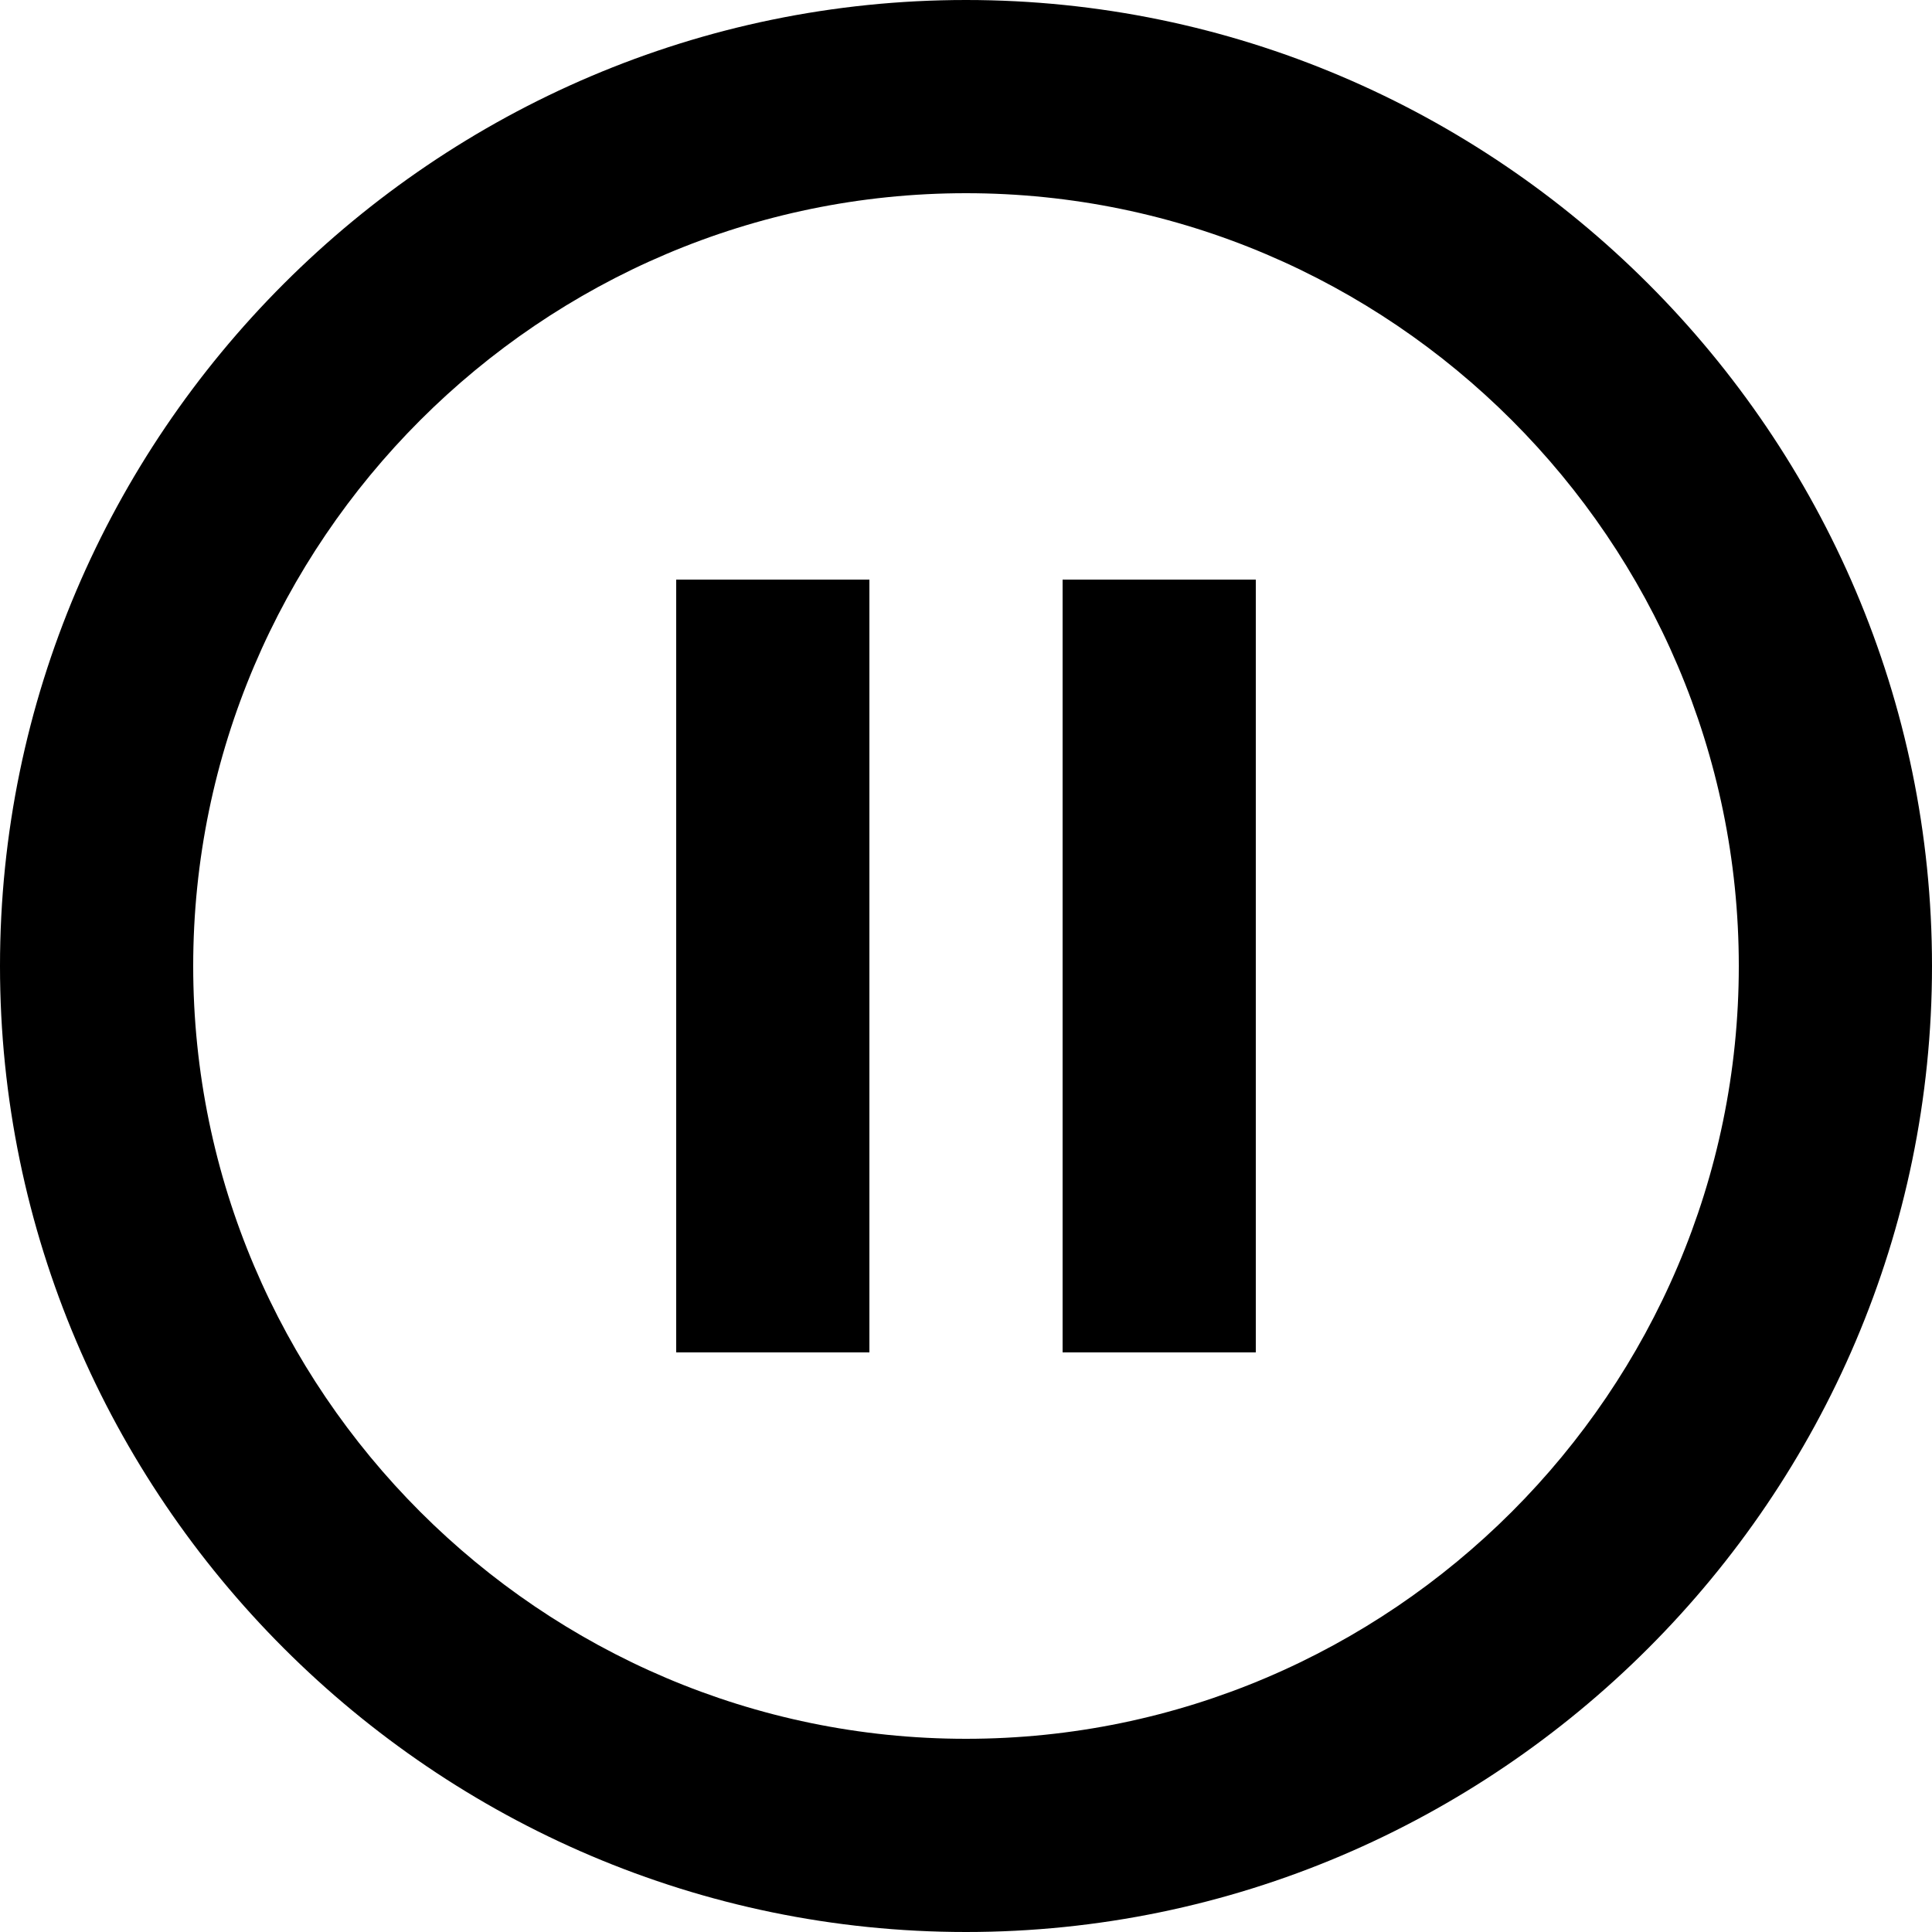
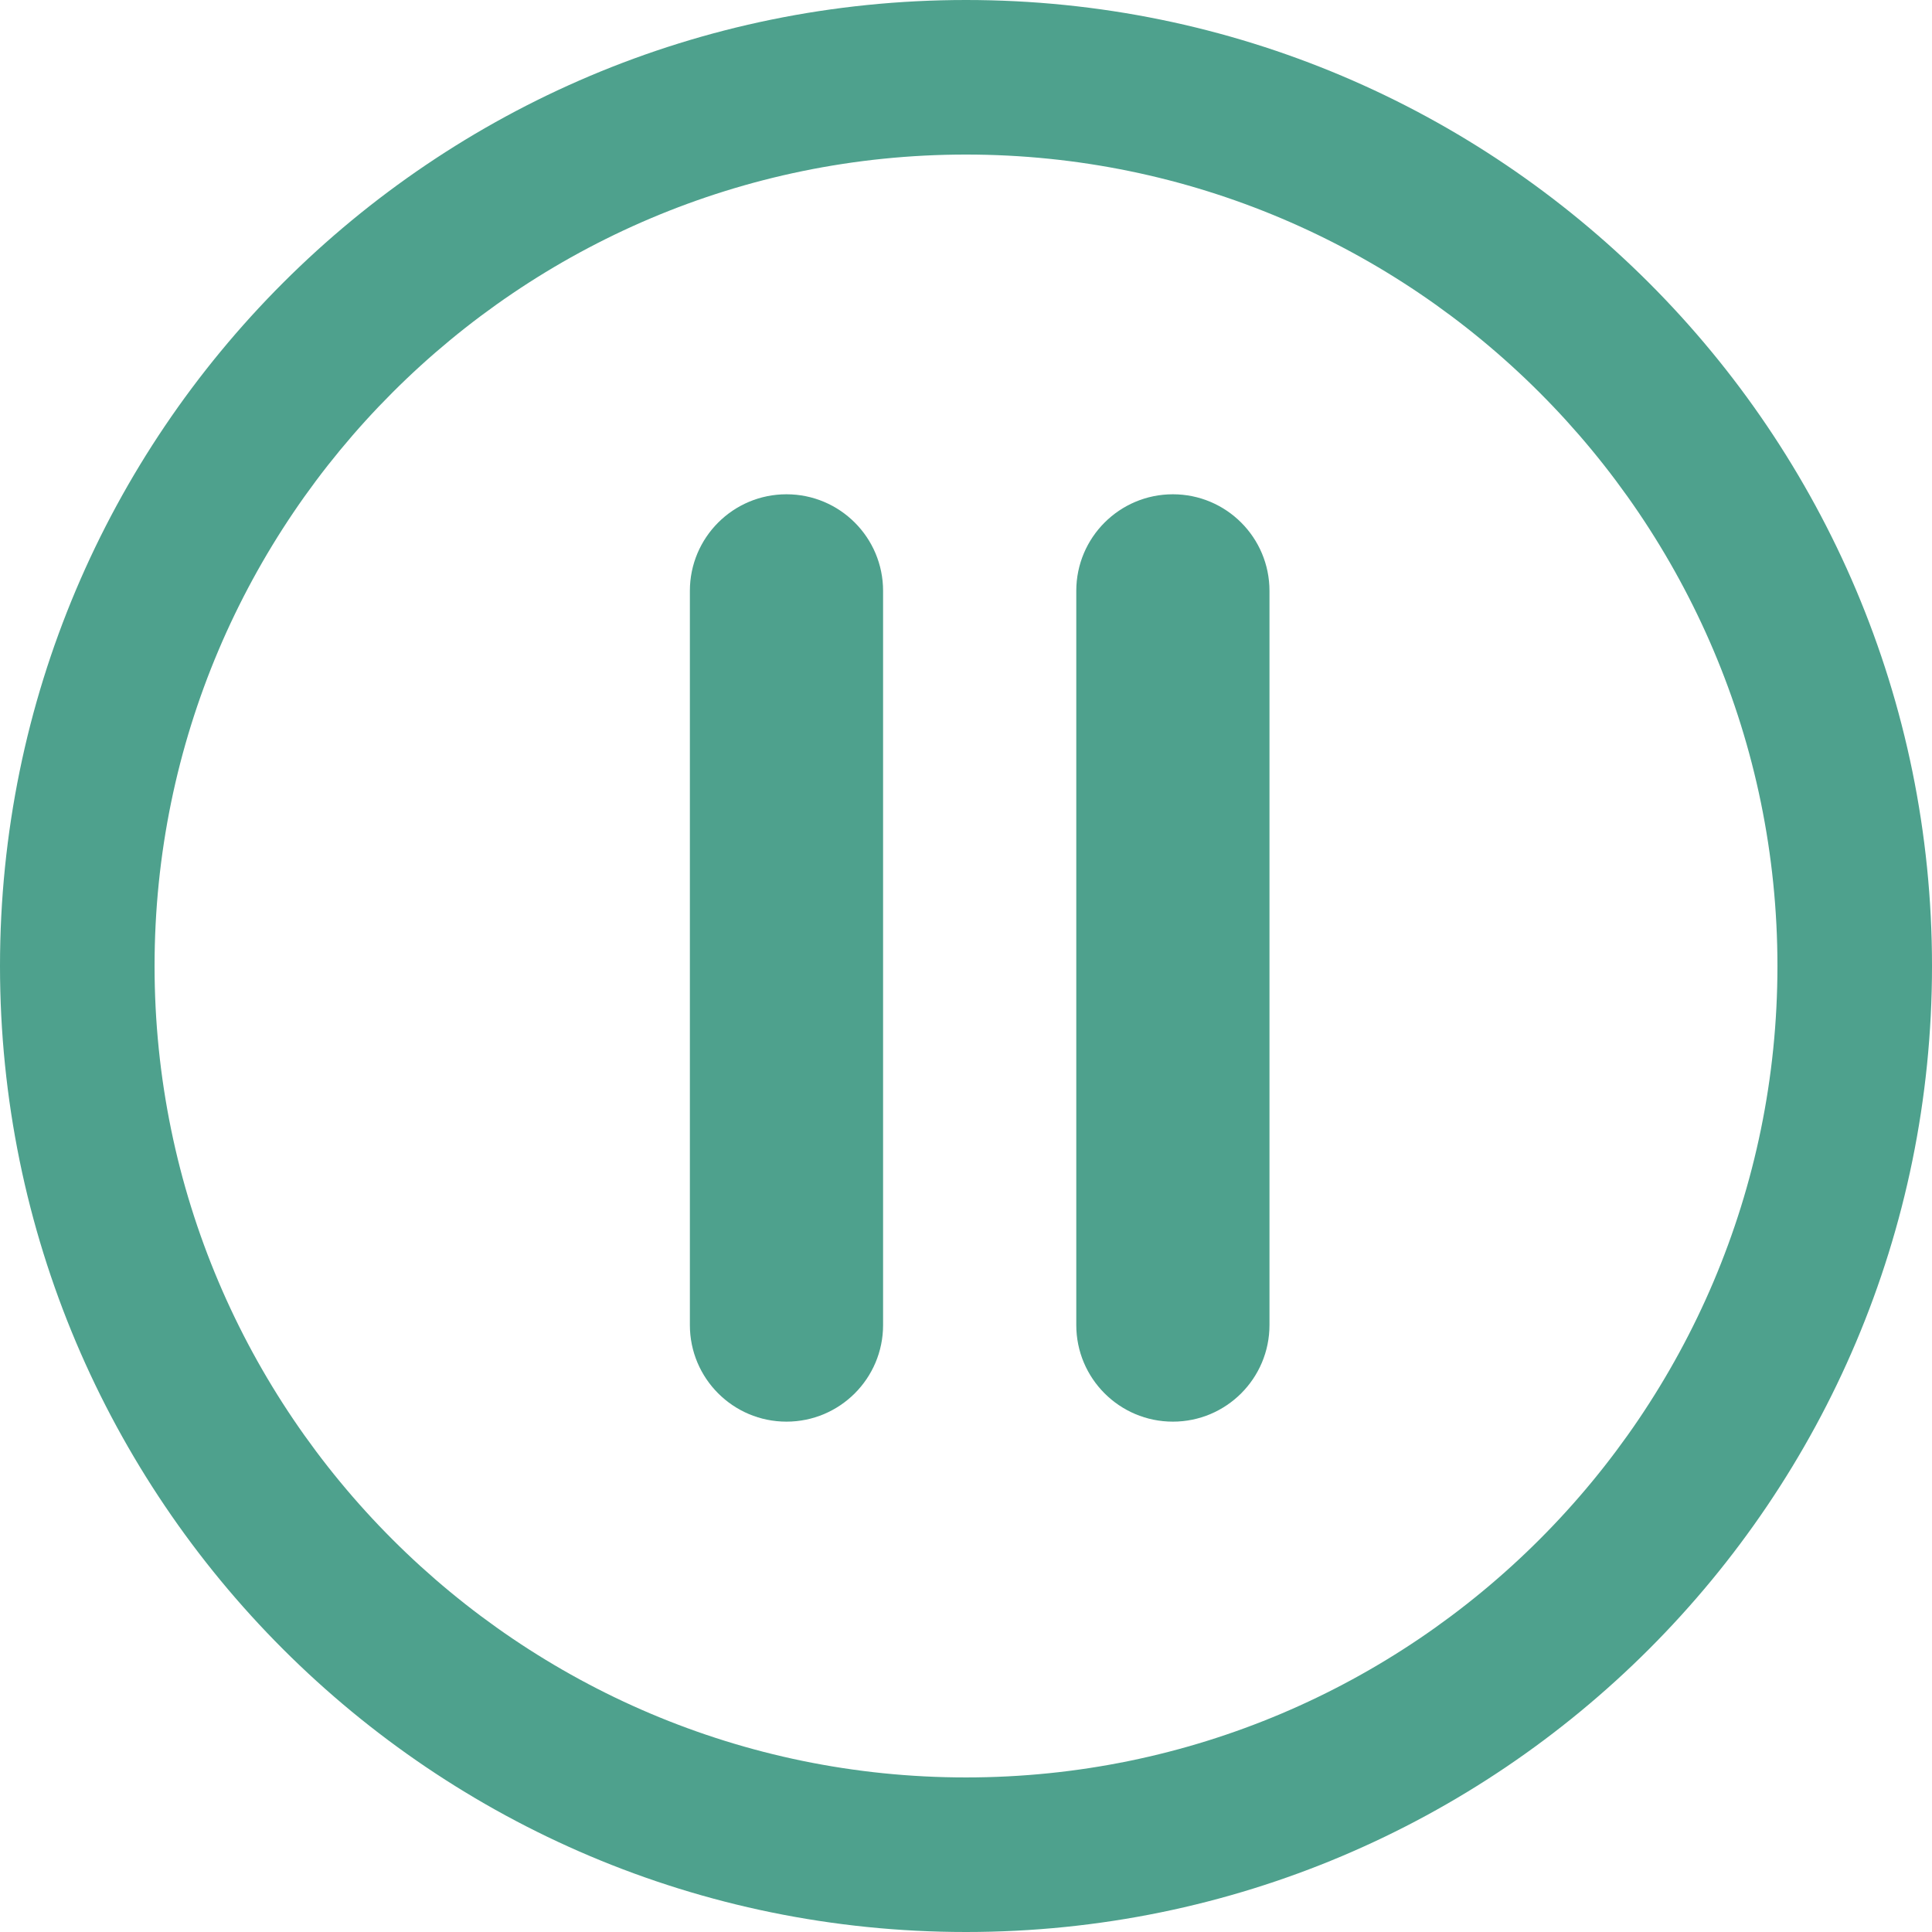
- <svg xmlns="http://www.w3.org/2000/svg" version="1.1" id="Capa_1" x="0px" y="0px" width="510px" height="510px" viewBox="0 0 510 510" style="enable-background:new 0 0 510 510;" xml:space="preserve">
+ <svg xmlns="http://www.w3.org/2000/svg" version="1.1" id="Capa_1" x="0px" y="0px" viewBox="0 0 271.953 271.953" style="enable-background:new 0 0 271.953 271.953;" xml:space="preserve" width="512px" height="512px">
  <g>
-     <g id="pause-circle-outline">
-       <path d="M178.5,357h51V153h-51V357z M255,0C114.75,0,0,114.75,0,255s114.75,255,255,255s255-114.75,255-255S395.25,0,255,0z     M255,459c-112.2,0-204-91.8-204-204S142.8,51,255,51s204,91.8,204,204S367.2,459,255,459z M280.5,357h51V153h-51V357z" />
+     <g>
+       <g>
+         <path d="M135.977,271.953c75.097,0,135.977-60.879,135.977-135.977S211.074,0,135.977,0S0,60.879,0,135.977    S60.879,271.953,135.977,271.953z M135.977,21.756c62.979,0,114.22,51.241,114.22,114.22s-51.241,114.22-114.22,114.22    s-114.22-51.241-114.22-114.22S72.992,21.756,135.977,21.756z" data-original="#010002" class="active-path" data-old_color="#010002" fill="#4EA18D" />
+         <path d="M110.707,200.114c7.511,0,13.598-6.086,13.598-13.598V83.174c0-7.511-6.086-13.598-13.598-13.598    c-7.511,0-13.598,6.086-13.598,13.598v103.342C97.109,194.028,103.195,200.114,110.707,200.114z" data-original="#010002" class="active-path" data-old_color="#010002" fill="#4EA18D" />
+         <path d="M165.097,200.114c7.511,0,13.598-6.086,13.598-13.598V83.174c0-7.511-6.086-13.598-13.598-13.598    S151.5,75.663,151.5,83.174v103.342C151.5,194.028,157.586,200.114,165.097,200.114z" data-original="#010002" class="active-path" data-old_color="#010002" fill="#4EA18D" />
+       </g>
    </g>
  </g>
-   <g>
- </g>
-   <g>
- </g>
-   <g>
- </g>
-   <g>
- </g>
-   <g>
- </g>
-   <g>
- </g>
-   <g>
- </g>
-   <g>
- </g>
-   <g>
- </g>
-   <g>
- </g>
-   <g>
- </g>
-   <g>
- </g>
-   <g>
- </g>
-   <g>
- </g>
-   <g>
- </g>
</svg>
